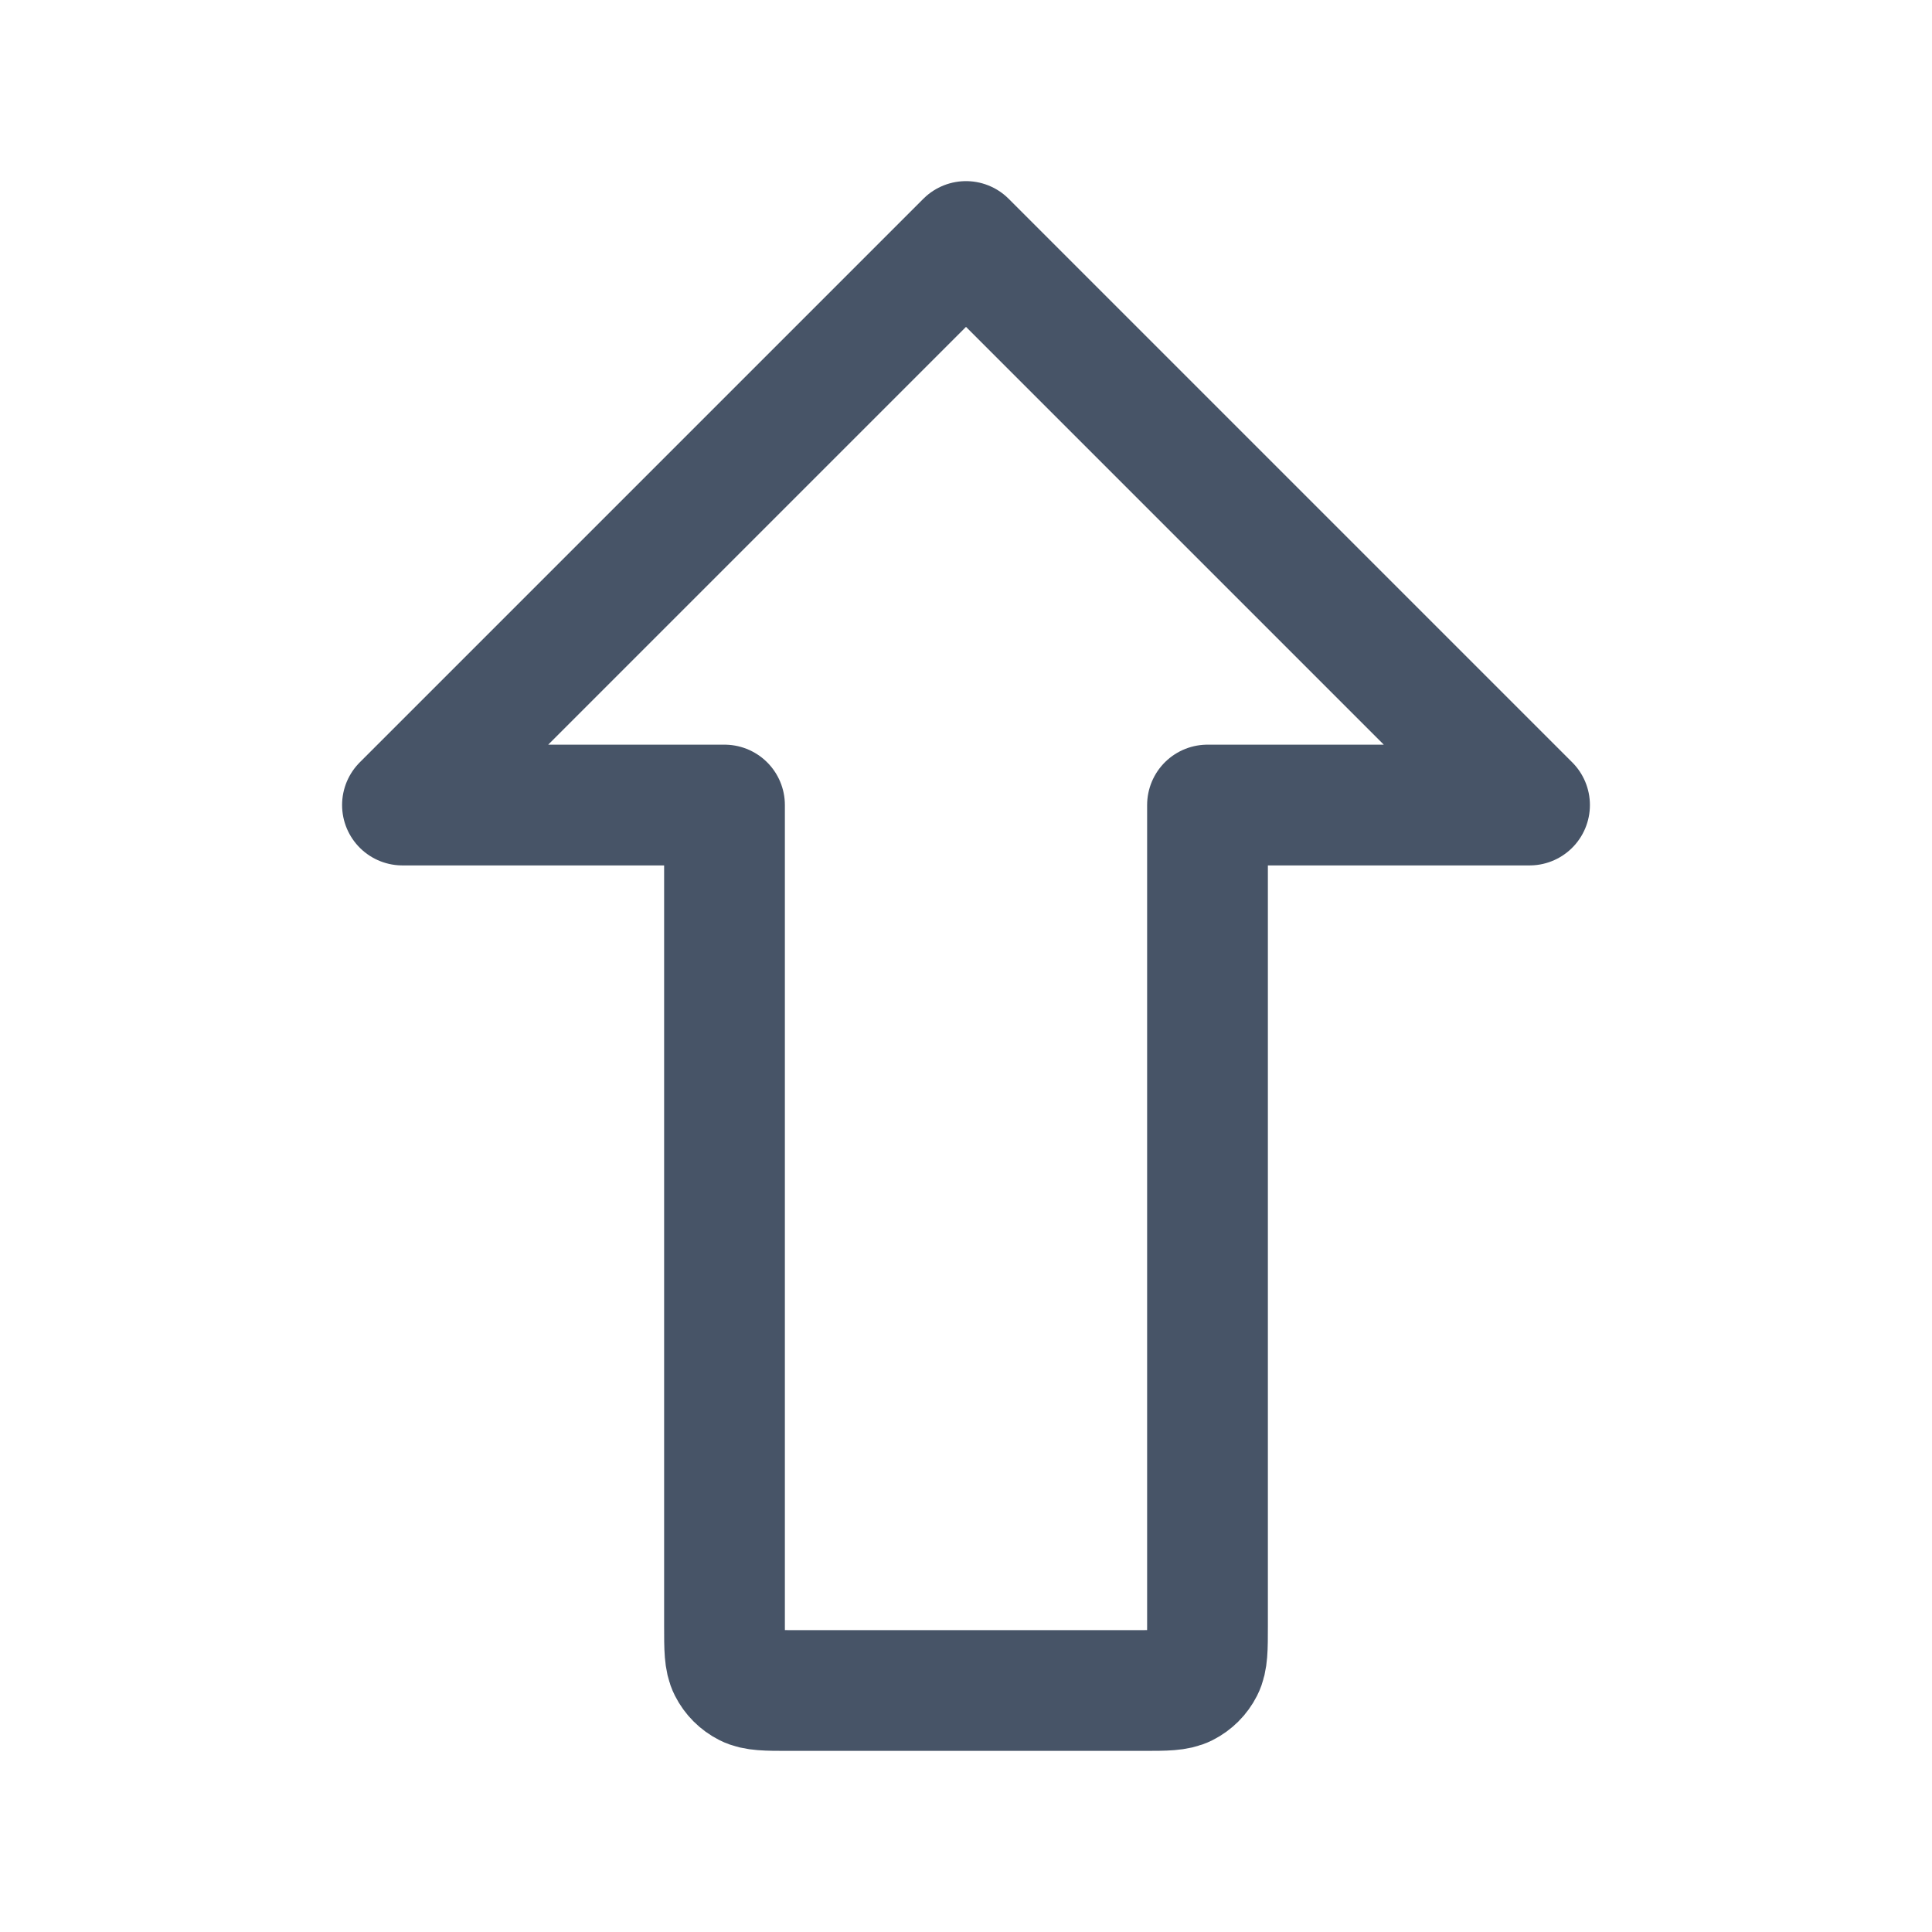
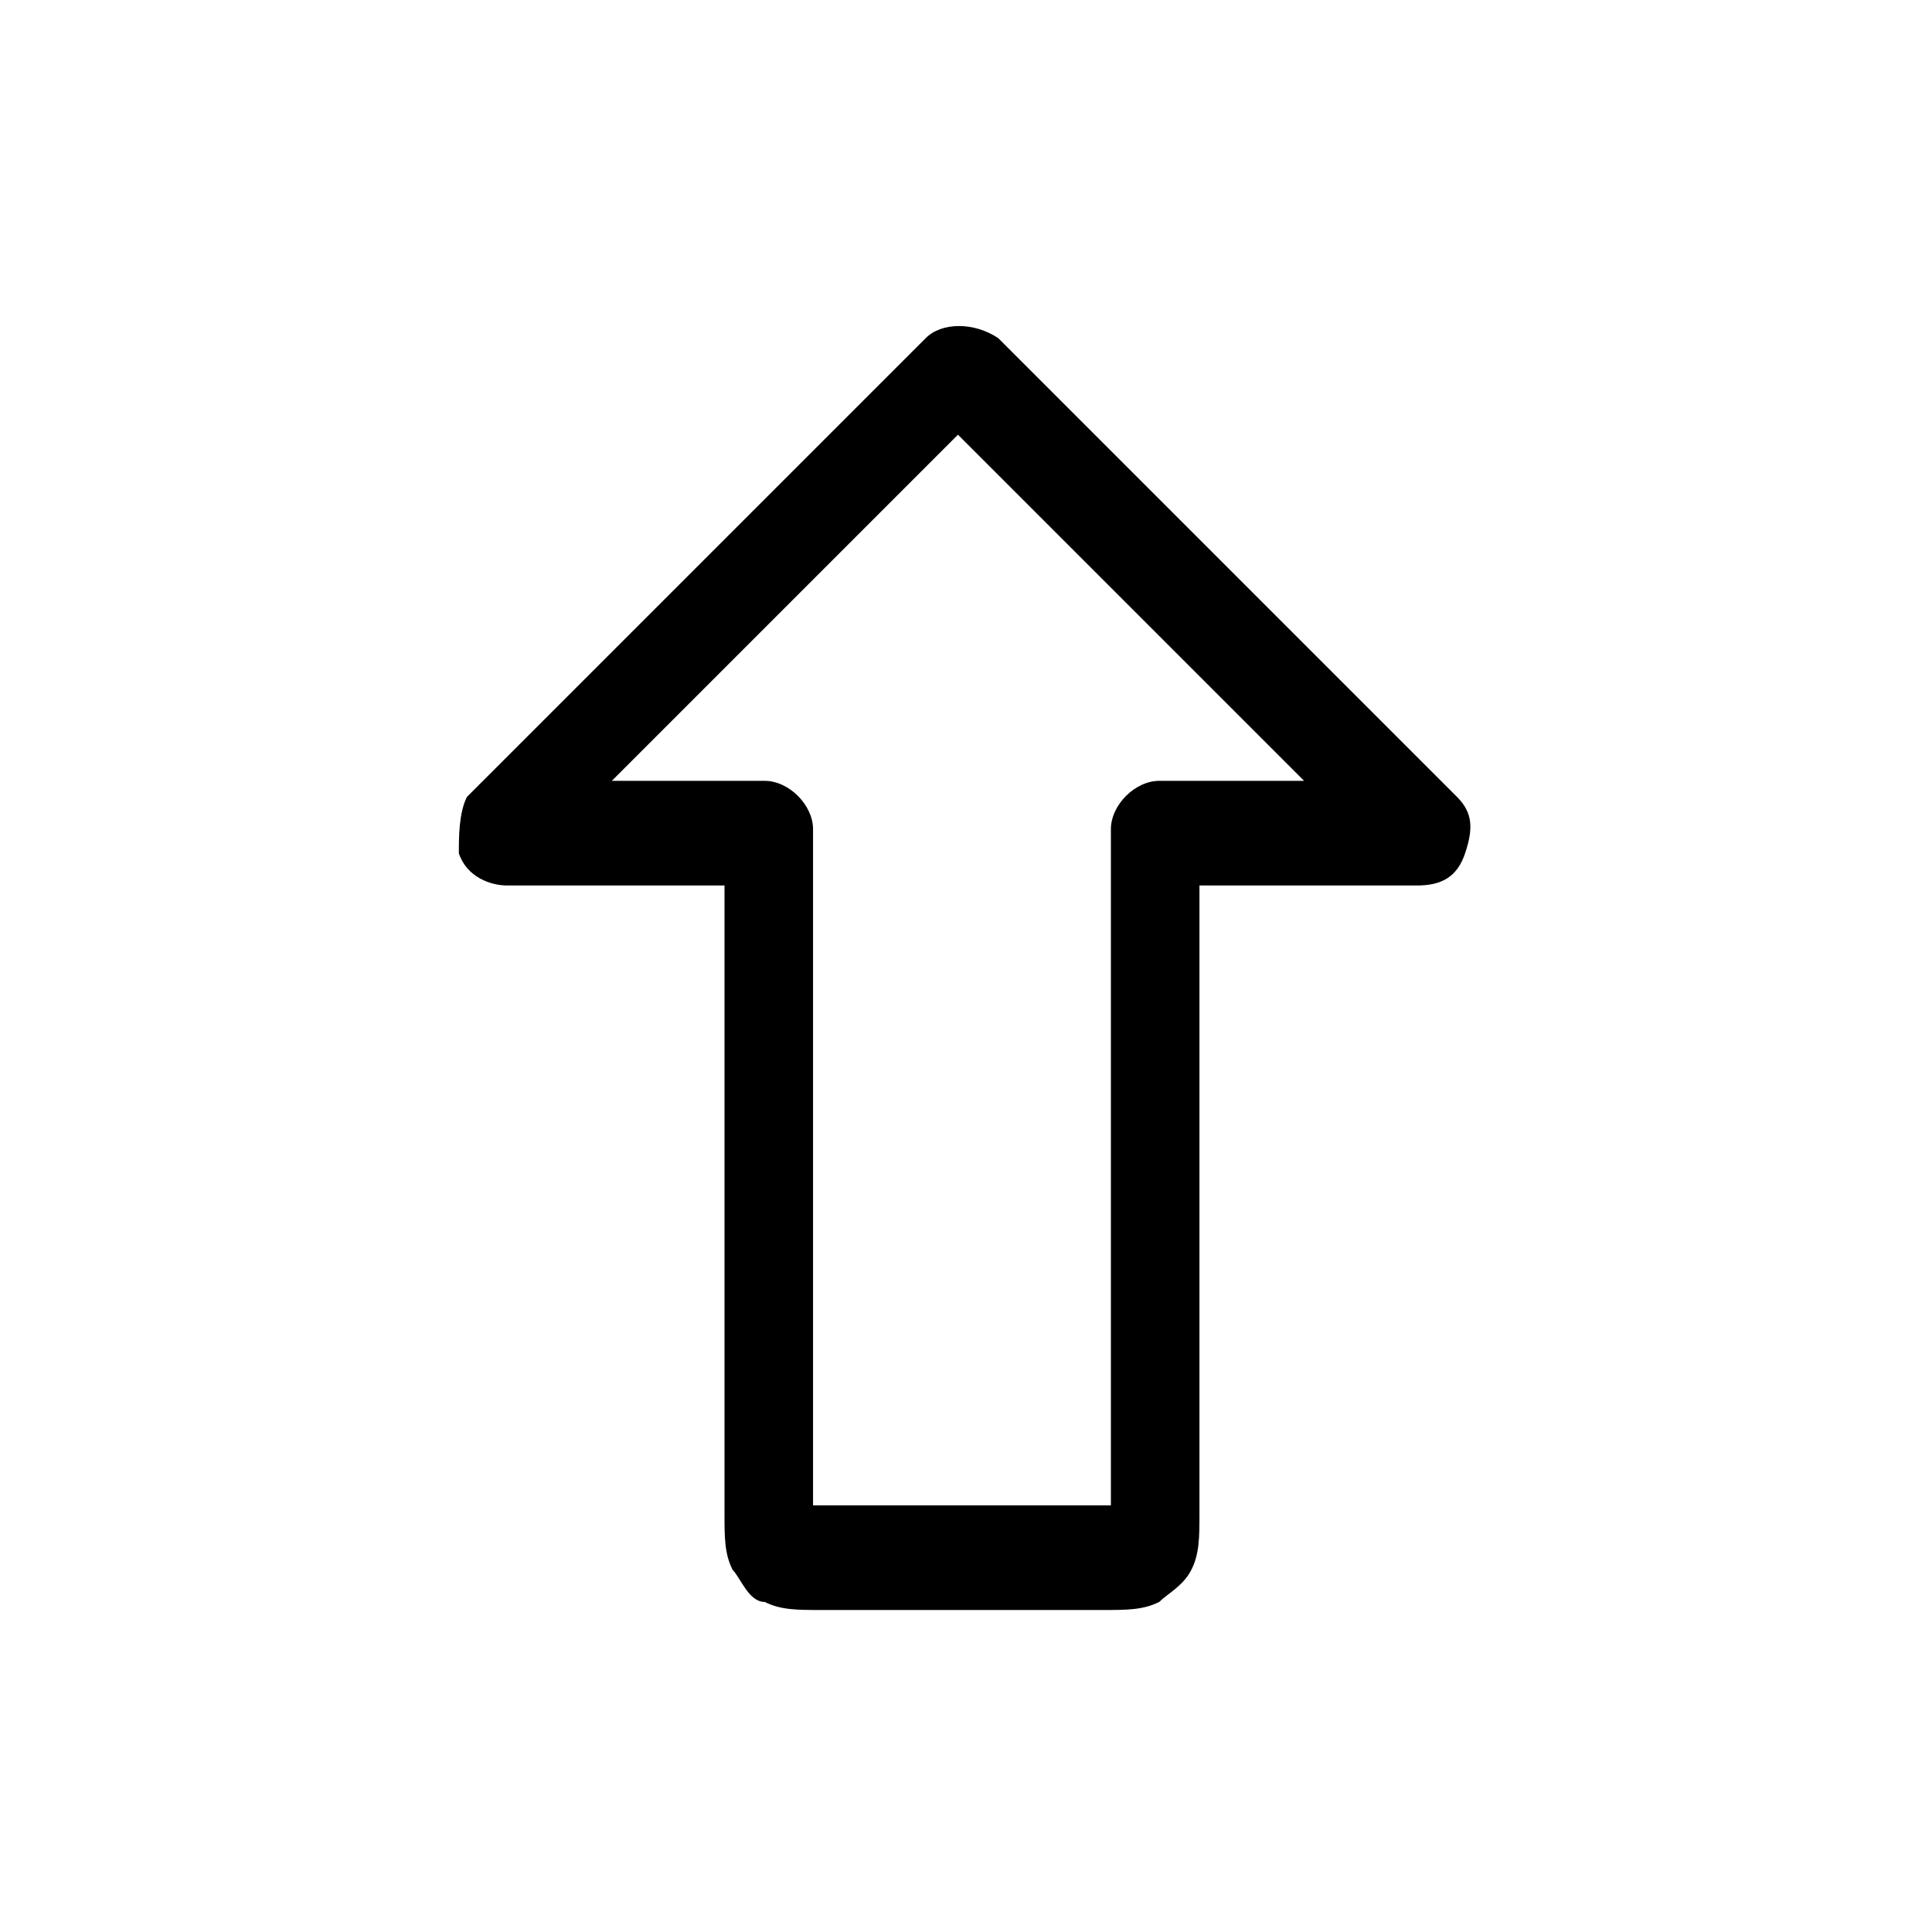
- <svg xmlns="http://www.w3.org/2000/svg" width="16" height="16" viewBox="0 0 16 16" fill="none" role="img">
-   <g id="arrow-block-up">
-     <path id="Icon" d="M6.533 14C6.347 14 6.253 14 6.182 13.964C6.119 13.932 6.068 13.881 6.036 13.818C6 13.747 6 13.653 6 13.467V6.667H3.333L8 2L12.667 6.667H10V13.467C10 13.653 10 13.747 9.964 13.818C9.932 13.881 9.881 13.932 9.818 13.964C9.747 14 9.653 14 9.467 14H6.533Z" stroke="#475467" stroke-linecap="round" stroke-linejoin="round" />
-   </g>
+ <svg xmlns="http://www.w3.org/2000/svg" version="1.1" viewBox="0 0 24 24" role="img">
+   <path d="M13.8,20h-3.6c-.3,0-.5,0-.7-.1-.2,0-.3-.3-.4-.4-.1-.2-.1-.4-.1-.7v-7.8h-2.7c-.2,0-.5-.1-.6-.4,0-.2,0-.5.1-.7l5.7-5.7c.2-.2.6-.2.9,0l5.7,5.7c.2.2.2.4.1.7s-.3.4-.6.4h-2.7v7.8c0,.3,0,.5-.1.7-.1.2-.3.3-.4.4-.2.1-.4.1-.7.1ZM7.7,9.7h1.8c.3,0,.6.3.6.6v8.4h0s0,0,0,0h3.7v-8.4c0-.3.3-.6.6-.6h1.8l-4.3-4.3-4.3,4.3Z" />
</svg>
